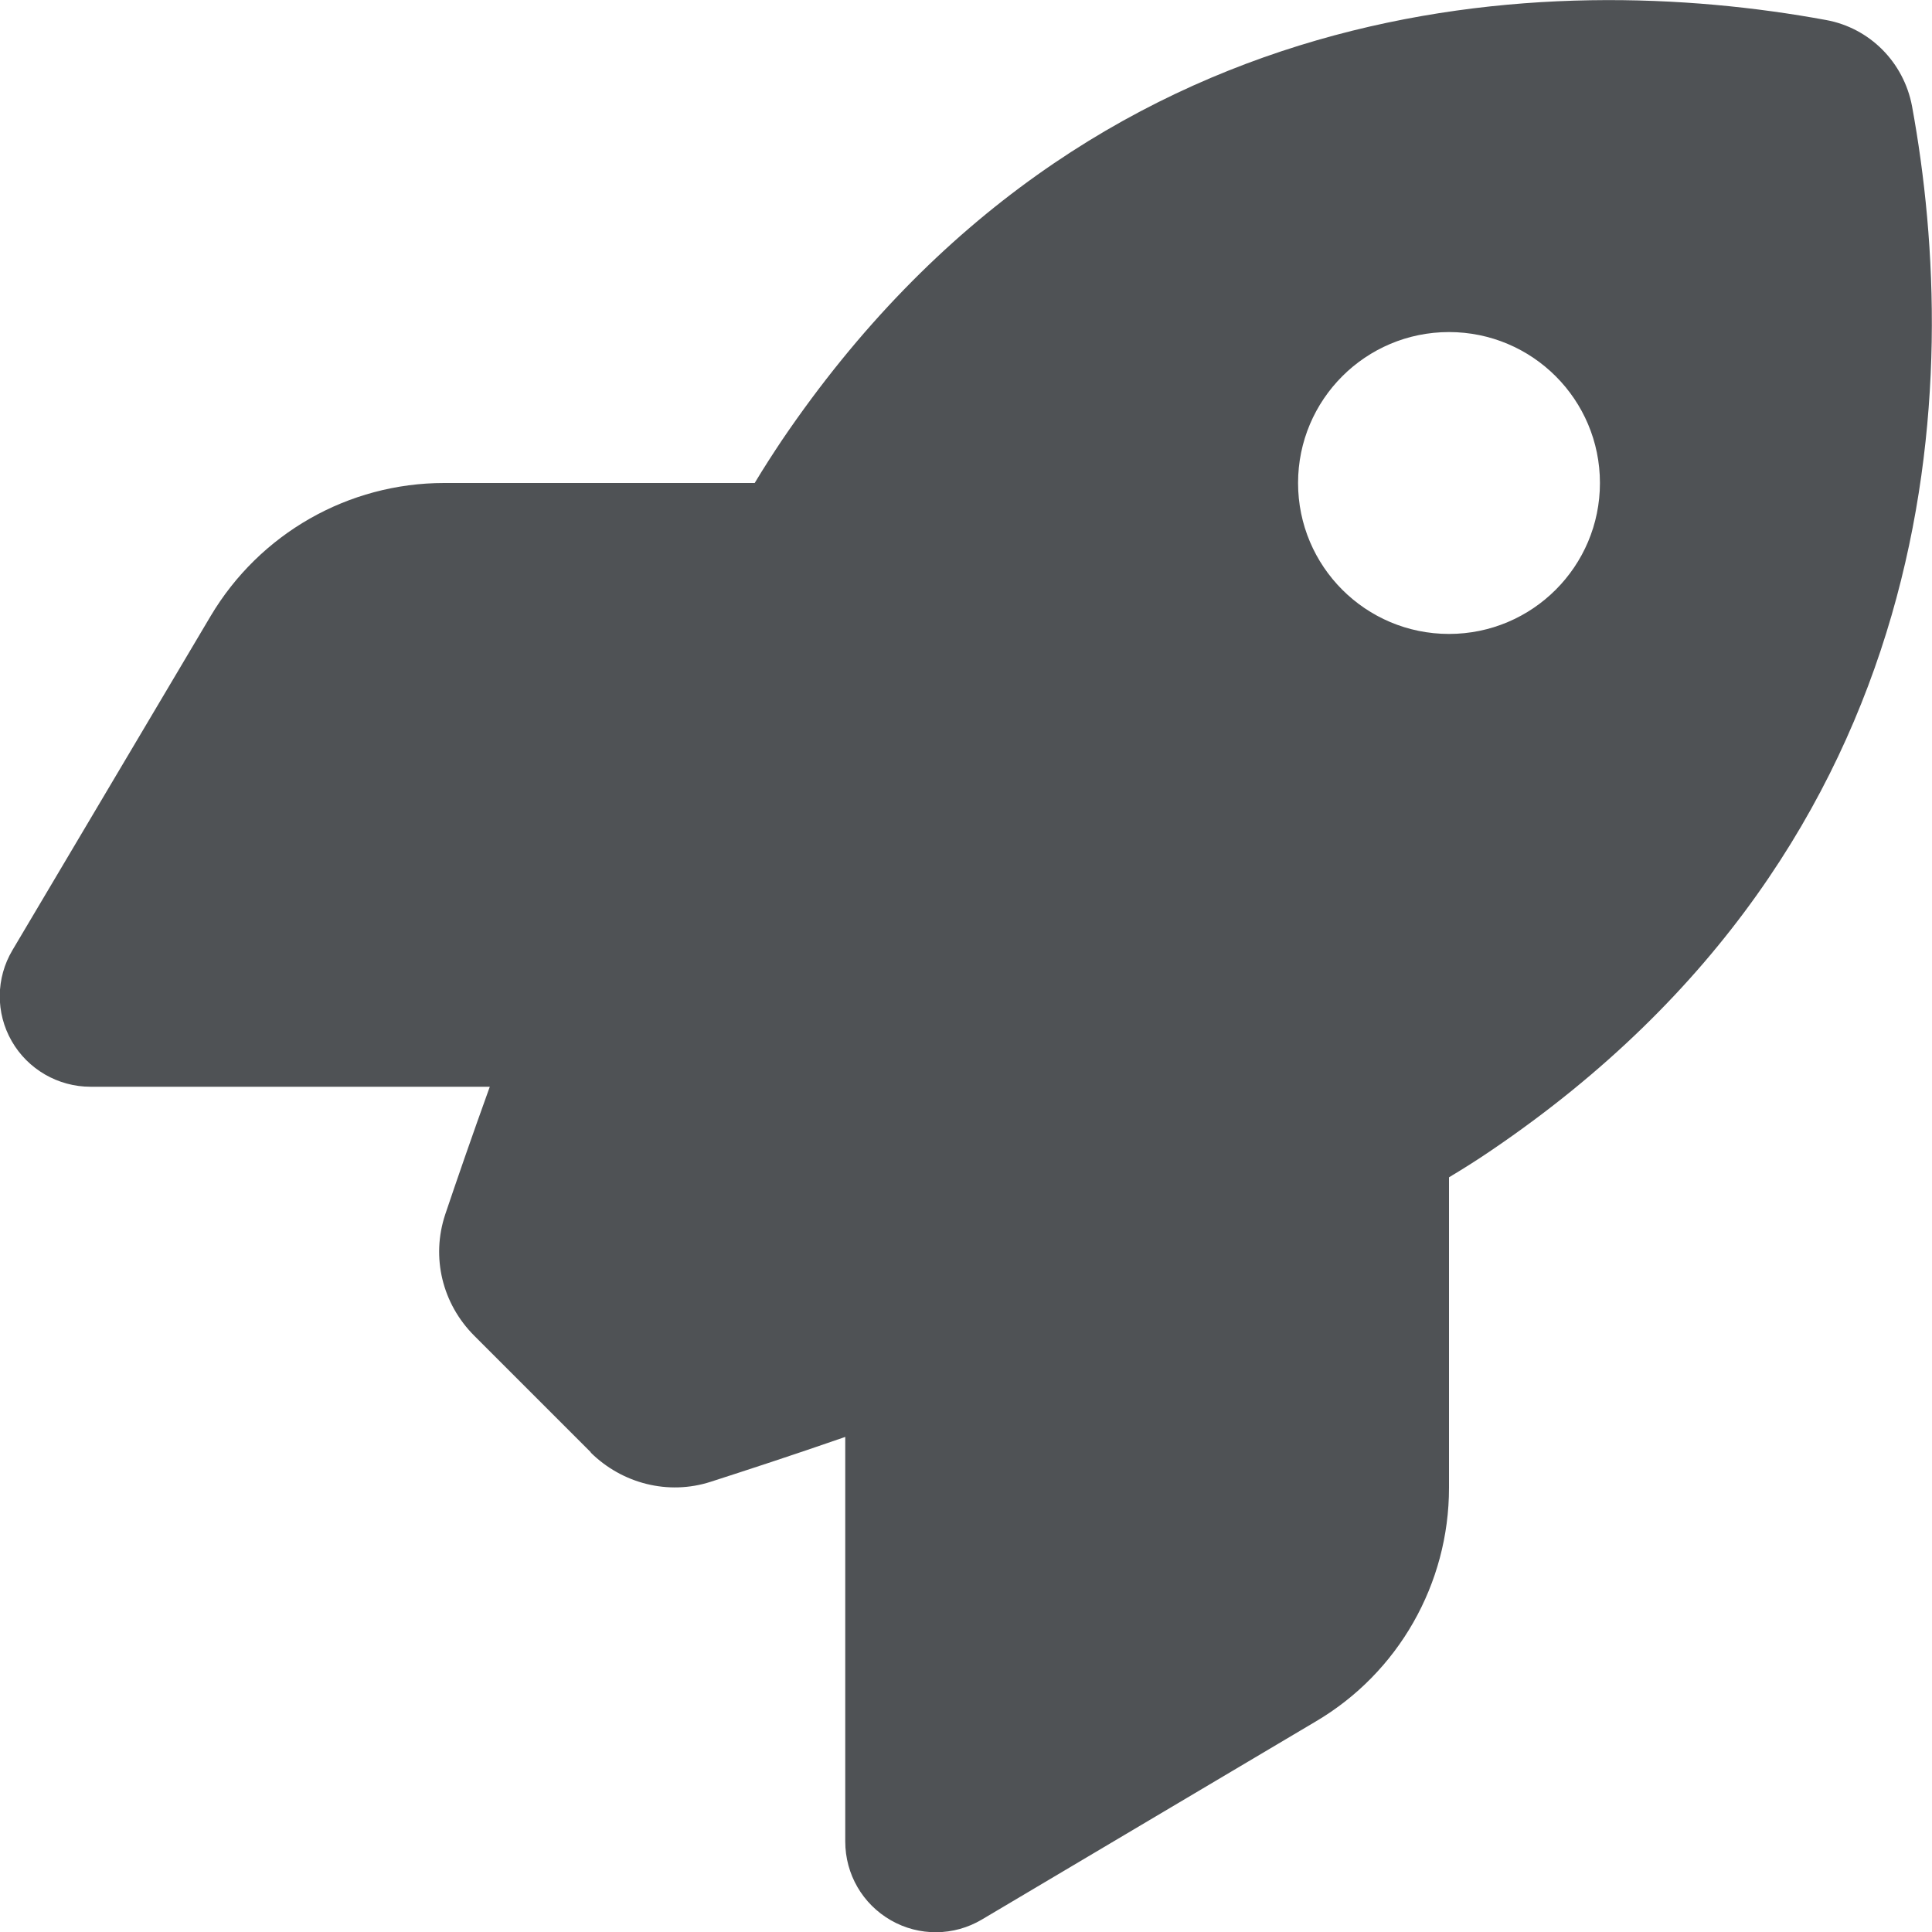
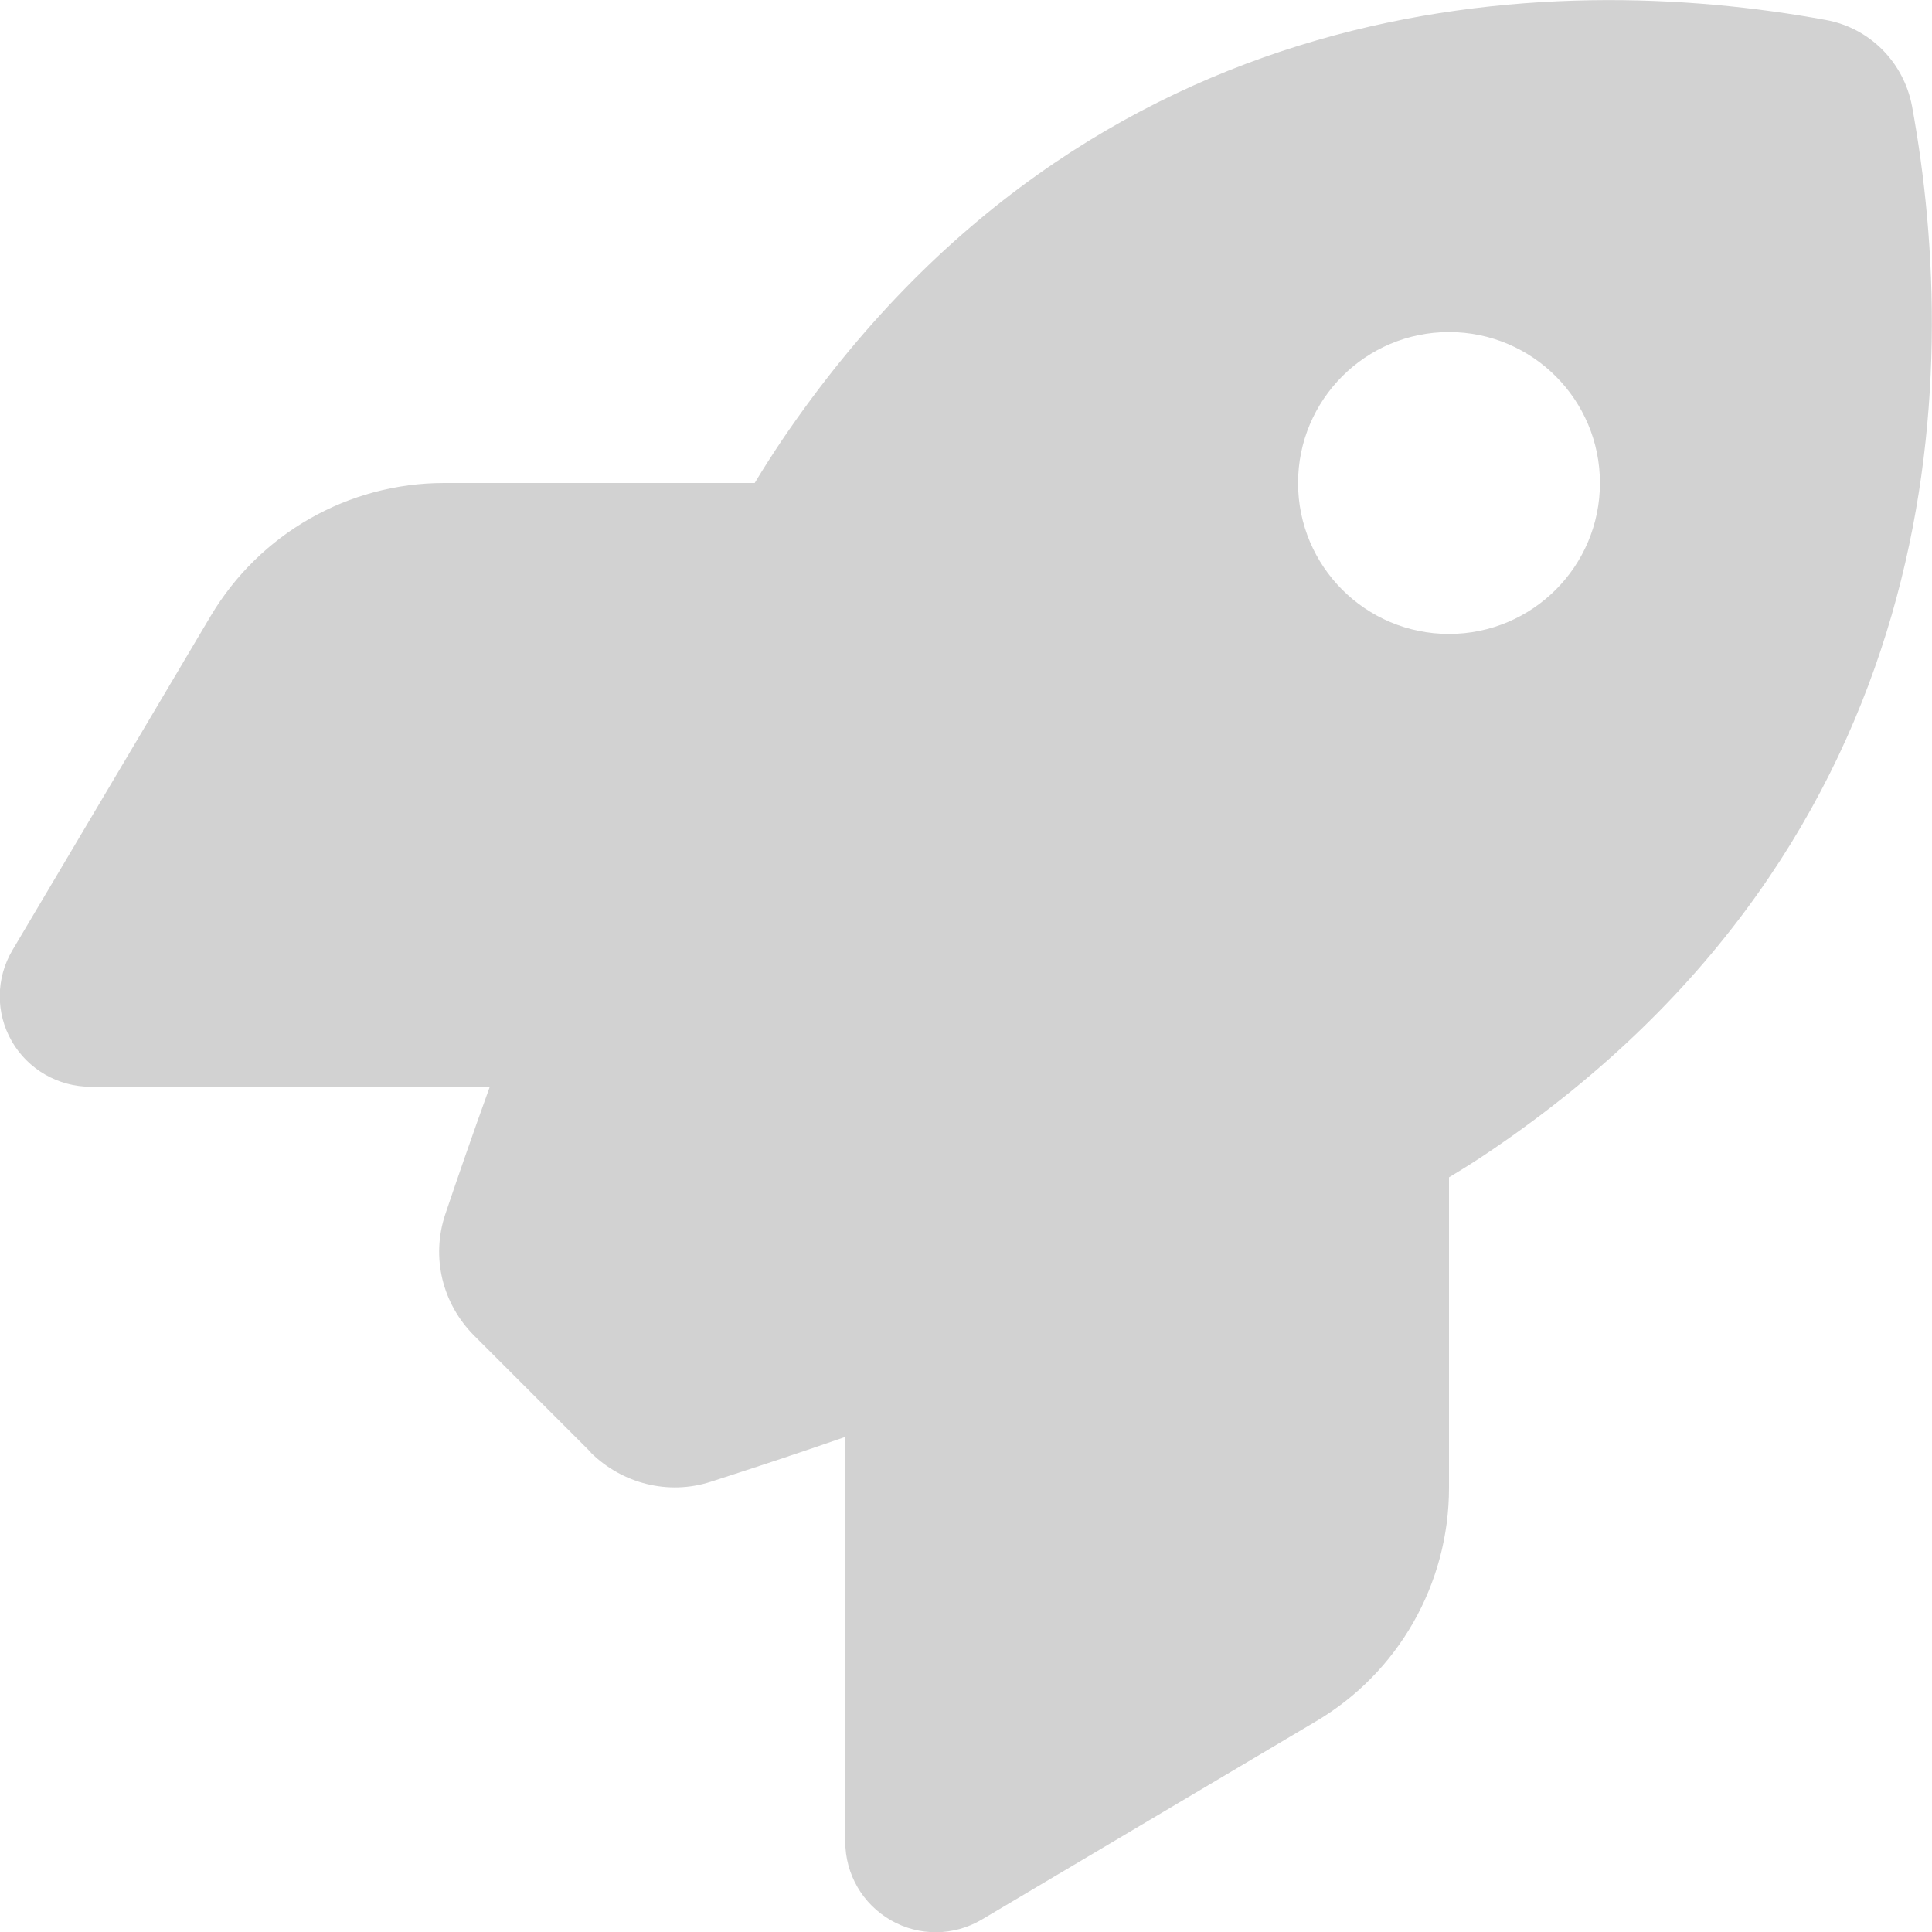
<svg xmlns="http://www.w3.org/2000/svg" viewBox="0 0 512 512">
-   <path fill="#4F5255" d="M156.6 384.9L125.7 354c-8.5-8.5-11.5-20.8-7.7-32.2c3-8.9 7-20.5 11.8-33.8L24 288c-8.6 0-16.6-4.6-20.9-12.1s-4.2-16.7 .2-24.1l52.5-88.5c13-21.9 36.5-35.3 61.9-35.3l82.3 0c2.4-4 4.8-7.7 7.2-11.3C289.1-4.1 411.1-8.1 483.9 5.3c11.6 2.1 20.6 11.2 22.8 22.8c13.4 72.9 9.3 194.8-111.4 276.7c-3.5 2.4-7.3 4.8-11.3 7.2v82.3c0 25.4-13.4 49-35.3 61.9l-88.5 52.5c-7.4 4.4-16.6 4.5-24.1 .2s-12.1-12.2-12.1-20.9V380.8c-14.1 4.9-26.4 8.9-35.7 11.9c-11.2 3.6-23.4 .5-31.8-7.8zM384 168a40 40 0 1 0 0-80 40 40 0 1 0 0 80z" />
+   <path fill="#d2d2d2" d="M156.6 384.9L125.7 354c-8.5-8.5-11.5-20.8-7.7-32.2c3-8.9 7-20.5 11.8-33.8L24 288c-8.6 0-16.6-4.6-20.9-12.1s-4.2-16.7 .2-24.1l52.5-88.5c13-21.9 36.5-35.3 61.9-35.3l82.3 0c2.4-4 4.8-7.7 7.2-11.3C289.1-4.1 411.1-8.1 483.9 5.3c11.6 2.1 20.6 11.2 22.8 22.8c13.4 72.9 9.3 194.8-111.4 276.7c-3.5 2.4-7.3 4.8-11.3 7.2v82.3c0 25.4-13.4 49-35.3 61.9l-88.5 52.5c-7.4 4.4-16.6 4.5-24.1 .2s-12.1-12.2-12.1-20.9V380.8c-14.1 4.9-26.4 8.9-35.7 11.9c-11.2 3.6-23.4 .5-31.8-7.8zM384 168a40 40 0 1 0 0-80 40 40 0 1 0 0 80z" />
</svg>
